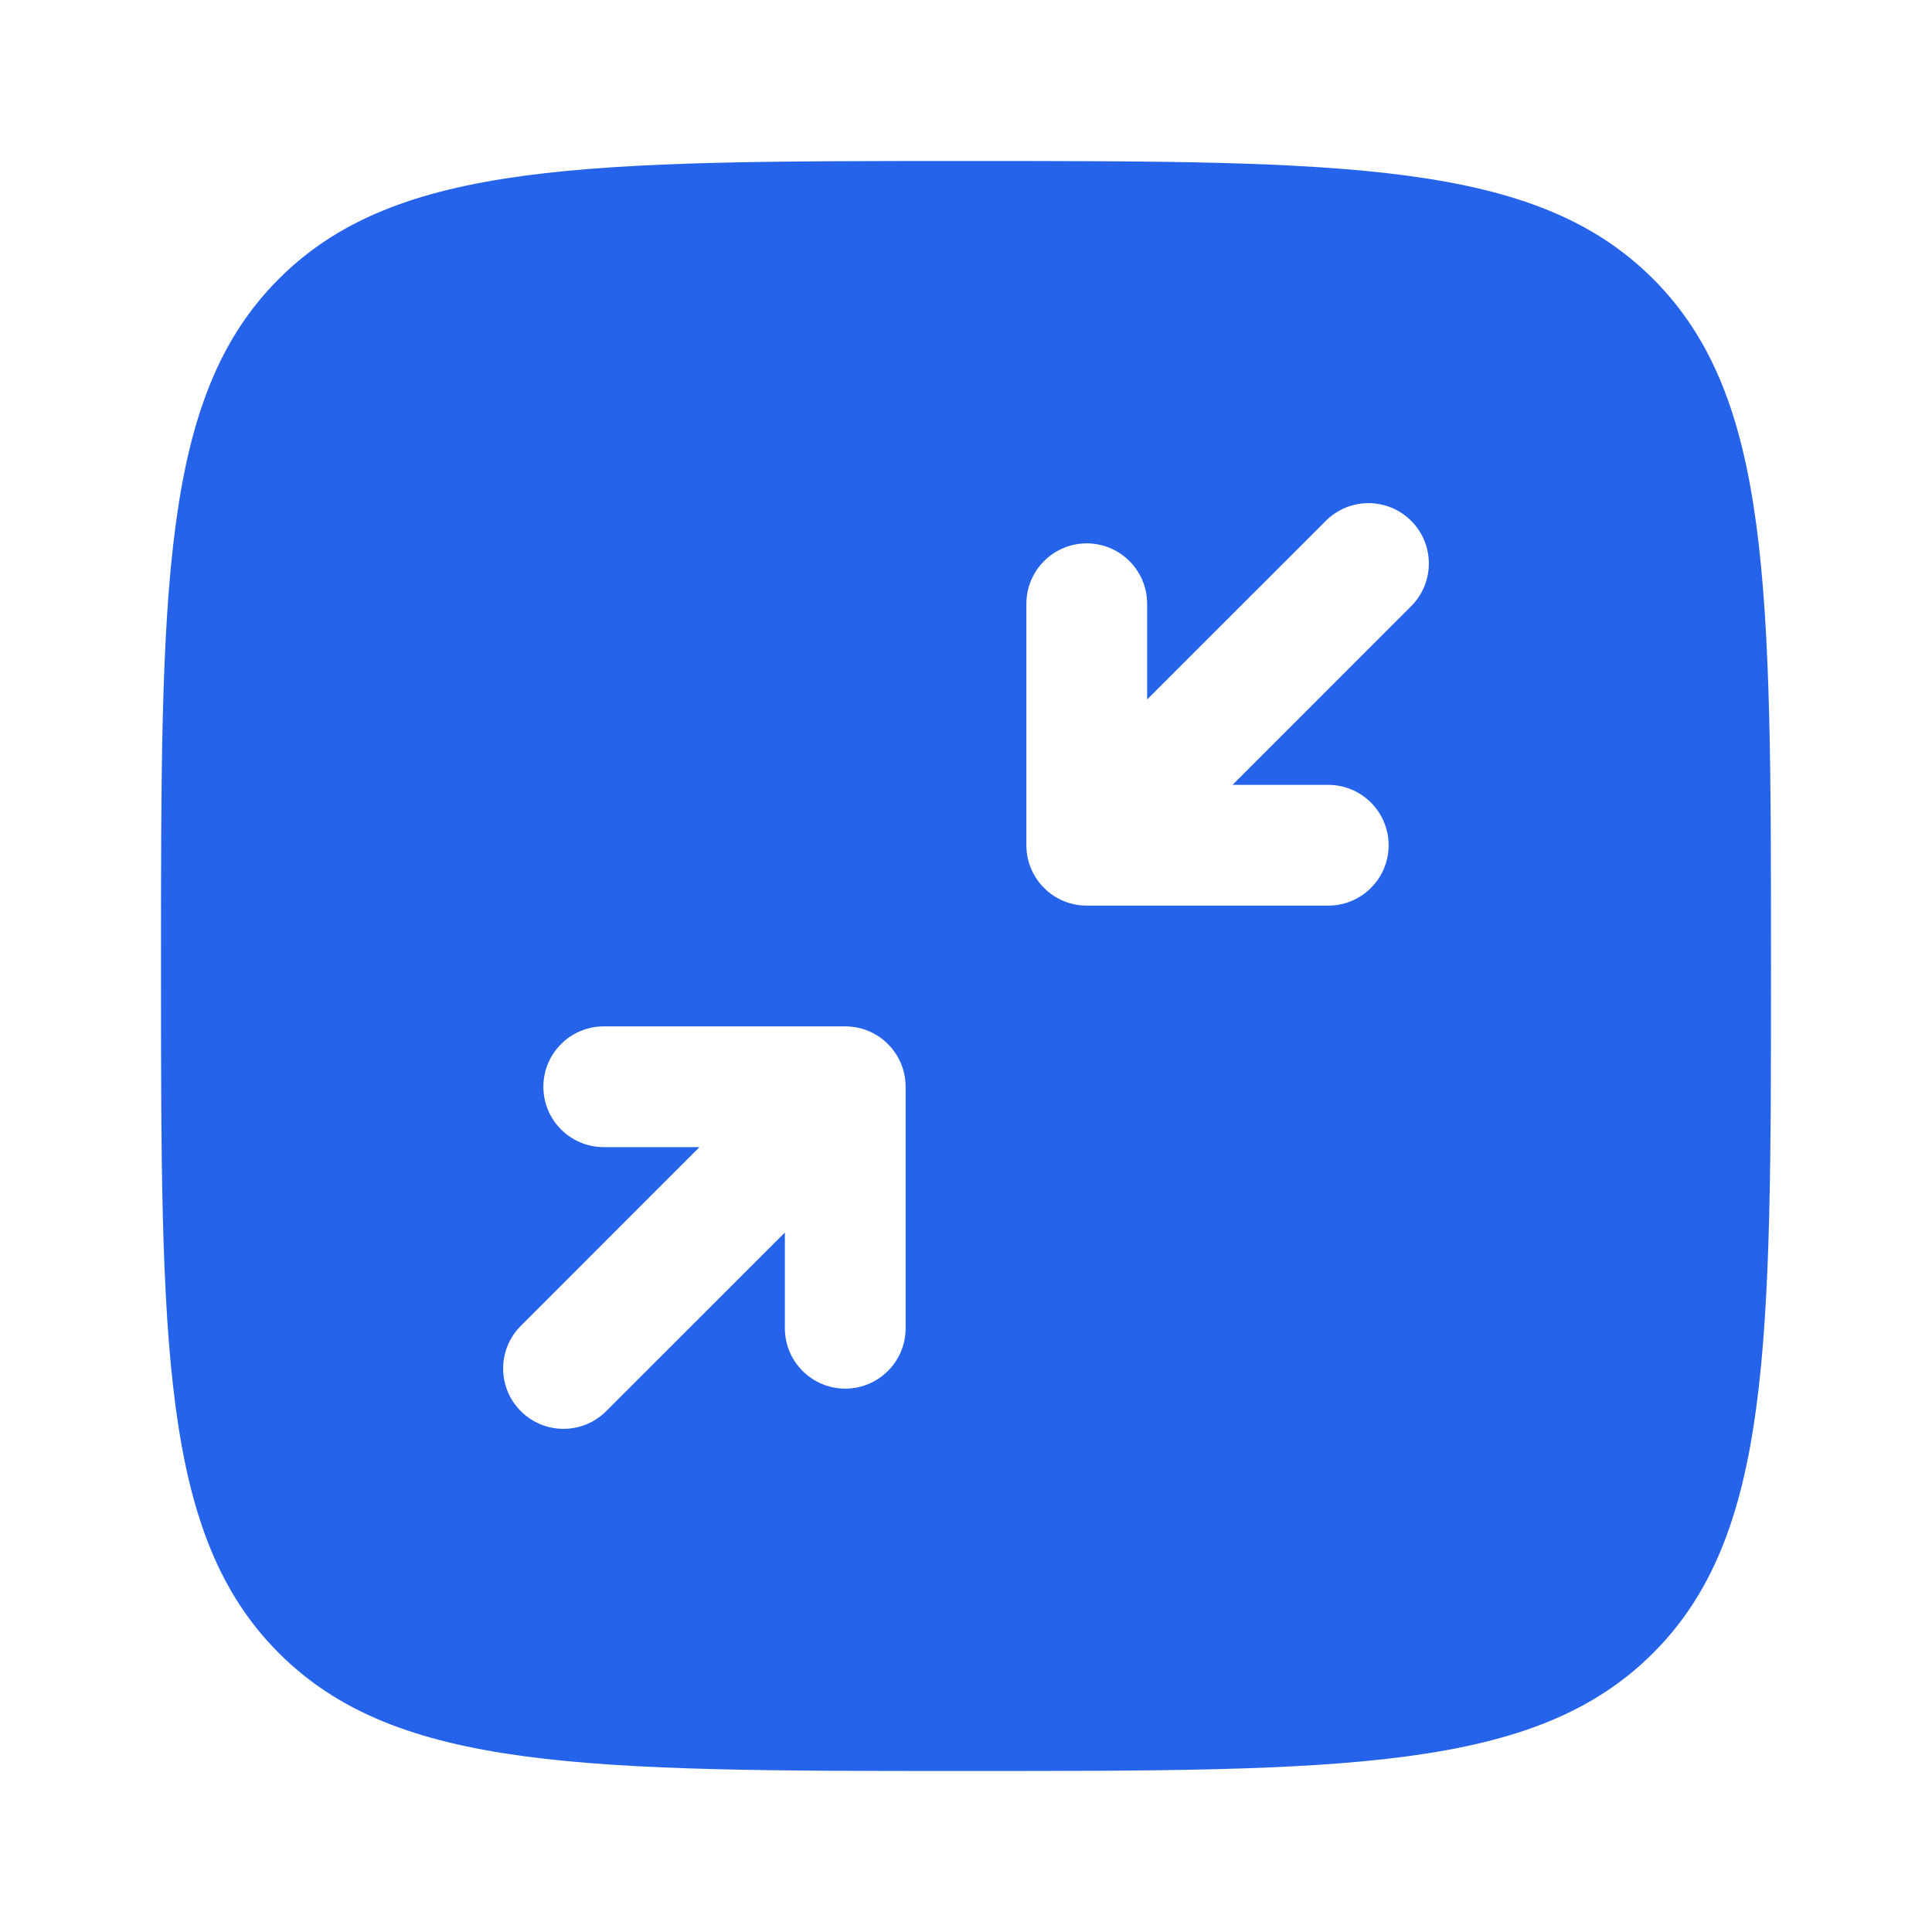
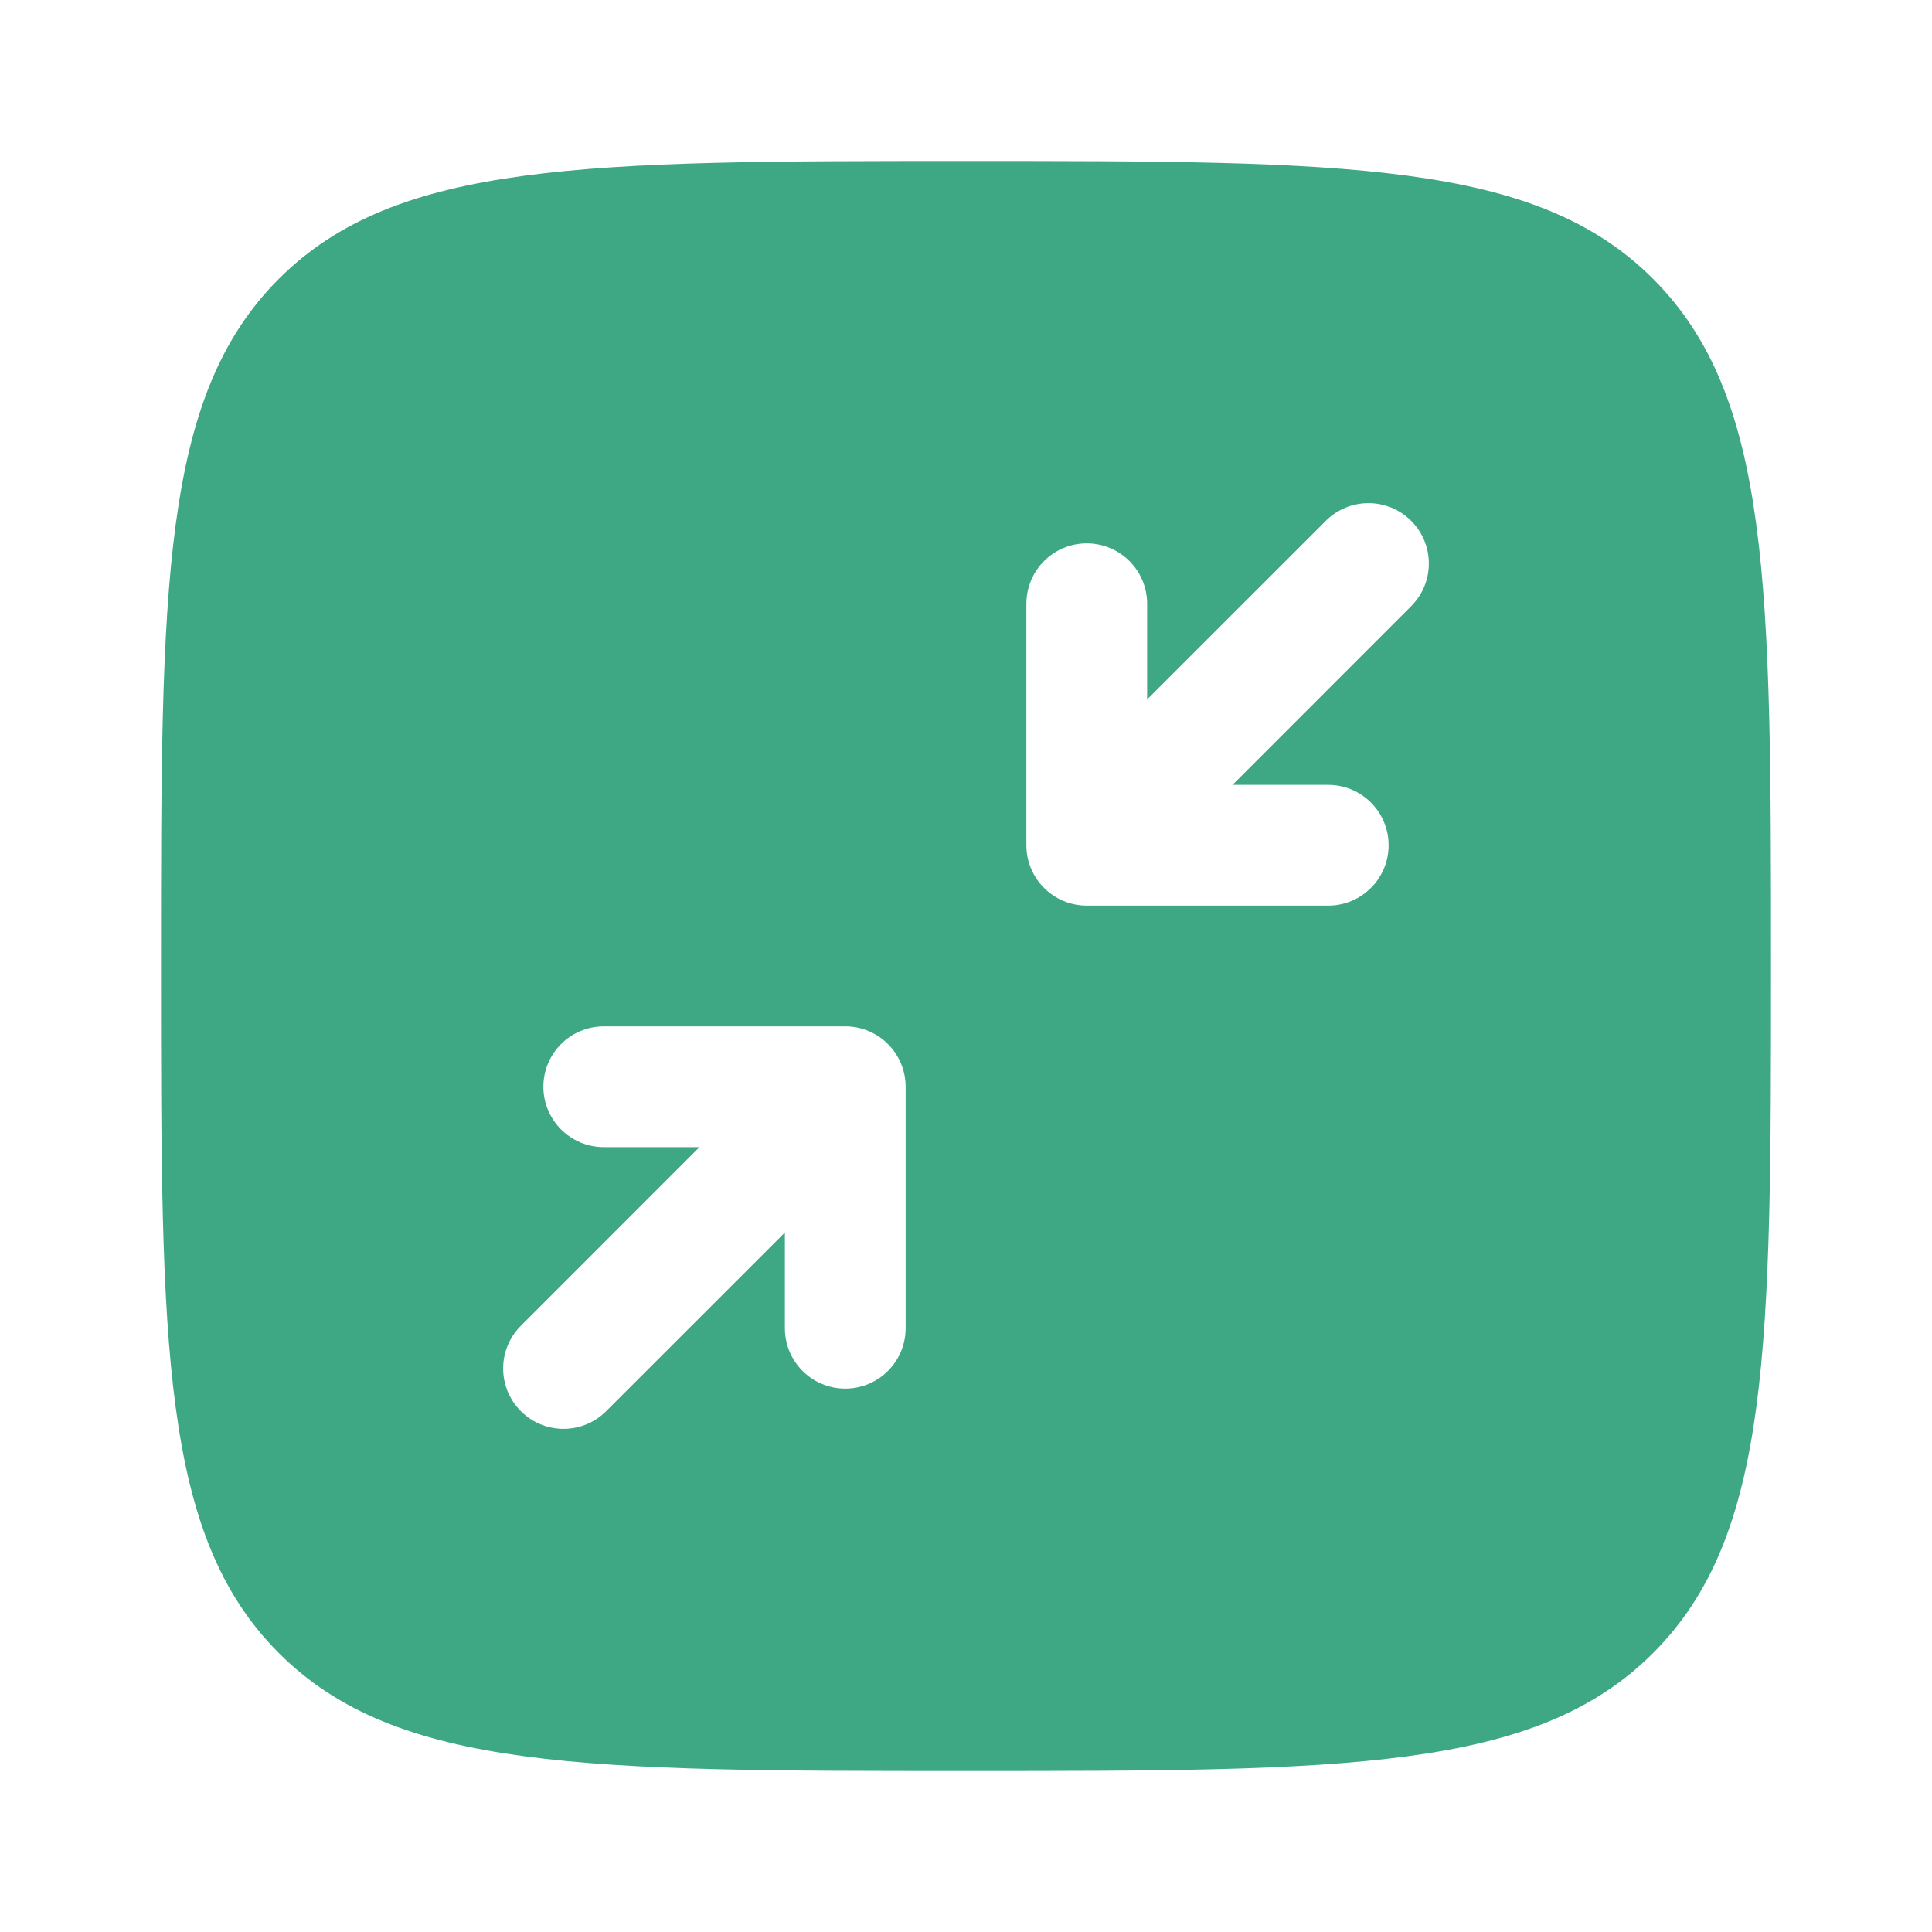
<svg xmlns="http://www.w3.org/2000/svg" width="800px" height="800px" viewBox="0 0 24 24" fill="none">
  <g id="SVGRepo_bgCarrier" stroke-width="0" />
  <g id="SVGRepo_tracerCarrier" stroke-linecap="round" stroke-linejoin="round" />
  <g id="SVGRepo_iconCarrier">
-     <path fill-rule="evenodd" clip-rule="evenodd" d="M2 12C2 7.286 2 4.929 3.464 3.464C4.929 2 7.286 2 12 2C16.714 2 19.071 2 20.535 3.464C22 4.929 22 7.286 22 12C22 16.714 22 19.071 20.535 20.535C19.071 22 16.714 22 12 22C7.286 22 4.929 22 3.464 20.535C2 19.071 2 16.714 2 12ZM6.47 17.53C6.177 17.237 6.177 16.763 6.47 16.47L8.689 14.25H7.5C7.086 14.25 6.75 13.914 6.75 13.5C6.75 13.086 7.086 12.75 7.5 12.75H10.5C10.914 12.75 11.25 13.086 11.25 13.5V16.5C11.25 16.914 10.914 17.25 10.5 17.25C10.086 17.25 9.75 16.914 9.75 16.5V15.311L7.53 17.53C7.237 17.823 6.763 17.823 6.47 17.53ZM16.5 11.25C16.914 11.25 17.25 10.914 17.25 10.5C17.25 10.086 16.914 9.75 16.5 9.75H15.311L17.53 7.53C17.823 7.237 17.823 6.763 17.53 6.47C17.237 6.177 16.763 6.177 16.47 6.47L14.25 8.689V7.5C14.25 7.086 13.914 6.75 13.5 6.75C13.086 6.75 12.75 7.086 12.75 7.5V10.5C12.75 10.914 13.086 11.25 13.5 11.25H16.5Z" fill="#2563eb" />
+     <path fill-rule="evenodd" clip-rule="evenodd" d="M2 12C2 7.286 2 4.929 3.464 3.464C4.929 2 7.286 2 12 2C16.714 2 19.071 2 20.535 3.464C22 4.929 22 7.286 22 12C22 16.714 22 19.071 20.535 20.535C19.071 22 16.714 22 12 22C7.286 22 4.929 22 3.464 20.535C2 19.071 2 16.714 2 12ZM6.47 17.53C6.177 17.237 6.177 16.763 6.47 16.47L8.689 14.25H7.5C7.086 14.25 6.75 13.914 6.75 13.5C6.75 13.086 7.086 12.75 7.5 12.75H10.5C10.914 12.75 11.25 13.086 11.25 13.5V16.5C11.25 16.914 10.914 17.25 10.5 17.25C10.086 17.25 9.75 16.914 9.75 16.5V15.311L7.53 17.53C7.237 17.823 6.763 17.823 6.47 17.53ZM16.5 11.25C16.914 11.25 17.25 10.914 17.25 10.5C17.25 10.086 16.914 9.75 16.5 9.75H15.311L17.53 7.53C17.823 7.237 17.823 6.763 17.53 6.47C17.237 6.177 16.763 6.177 16.47 6.47L14.25 8.689V7.5C14.25 7.086 13.914 6.75 13.5 6.75C13.086 6.75 12.75 7.086 12.75 7.5V10.5C12.75 10.914 13.086 11.25 13.5 11.25H16.5Z" fill="#3ea884" />
  </g>
</svg>
